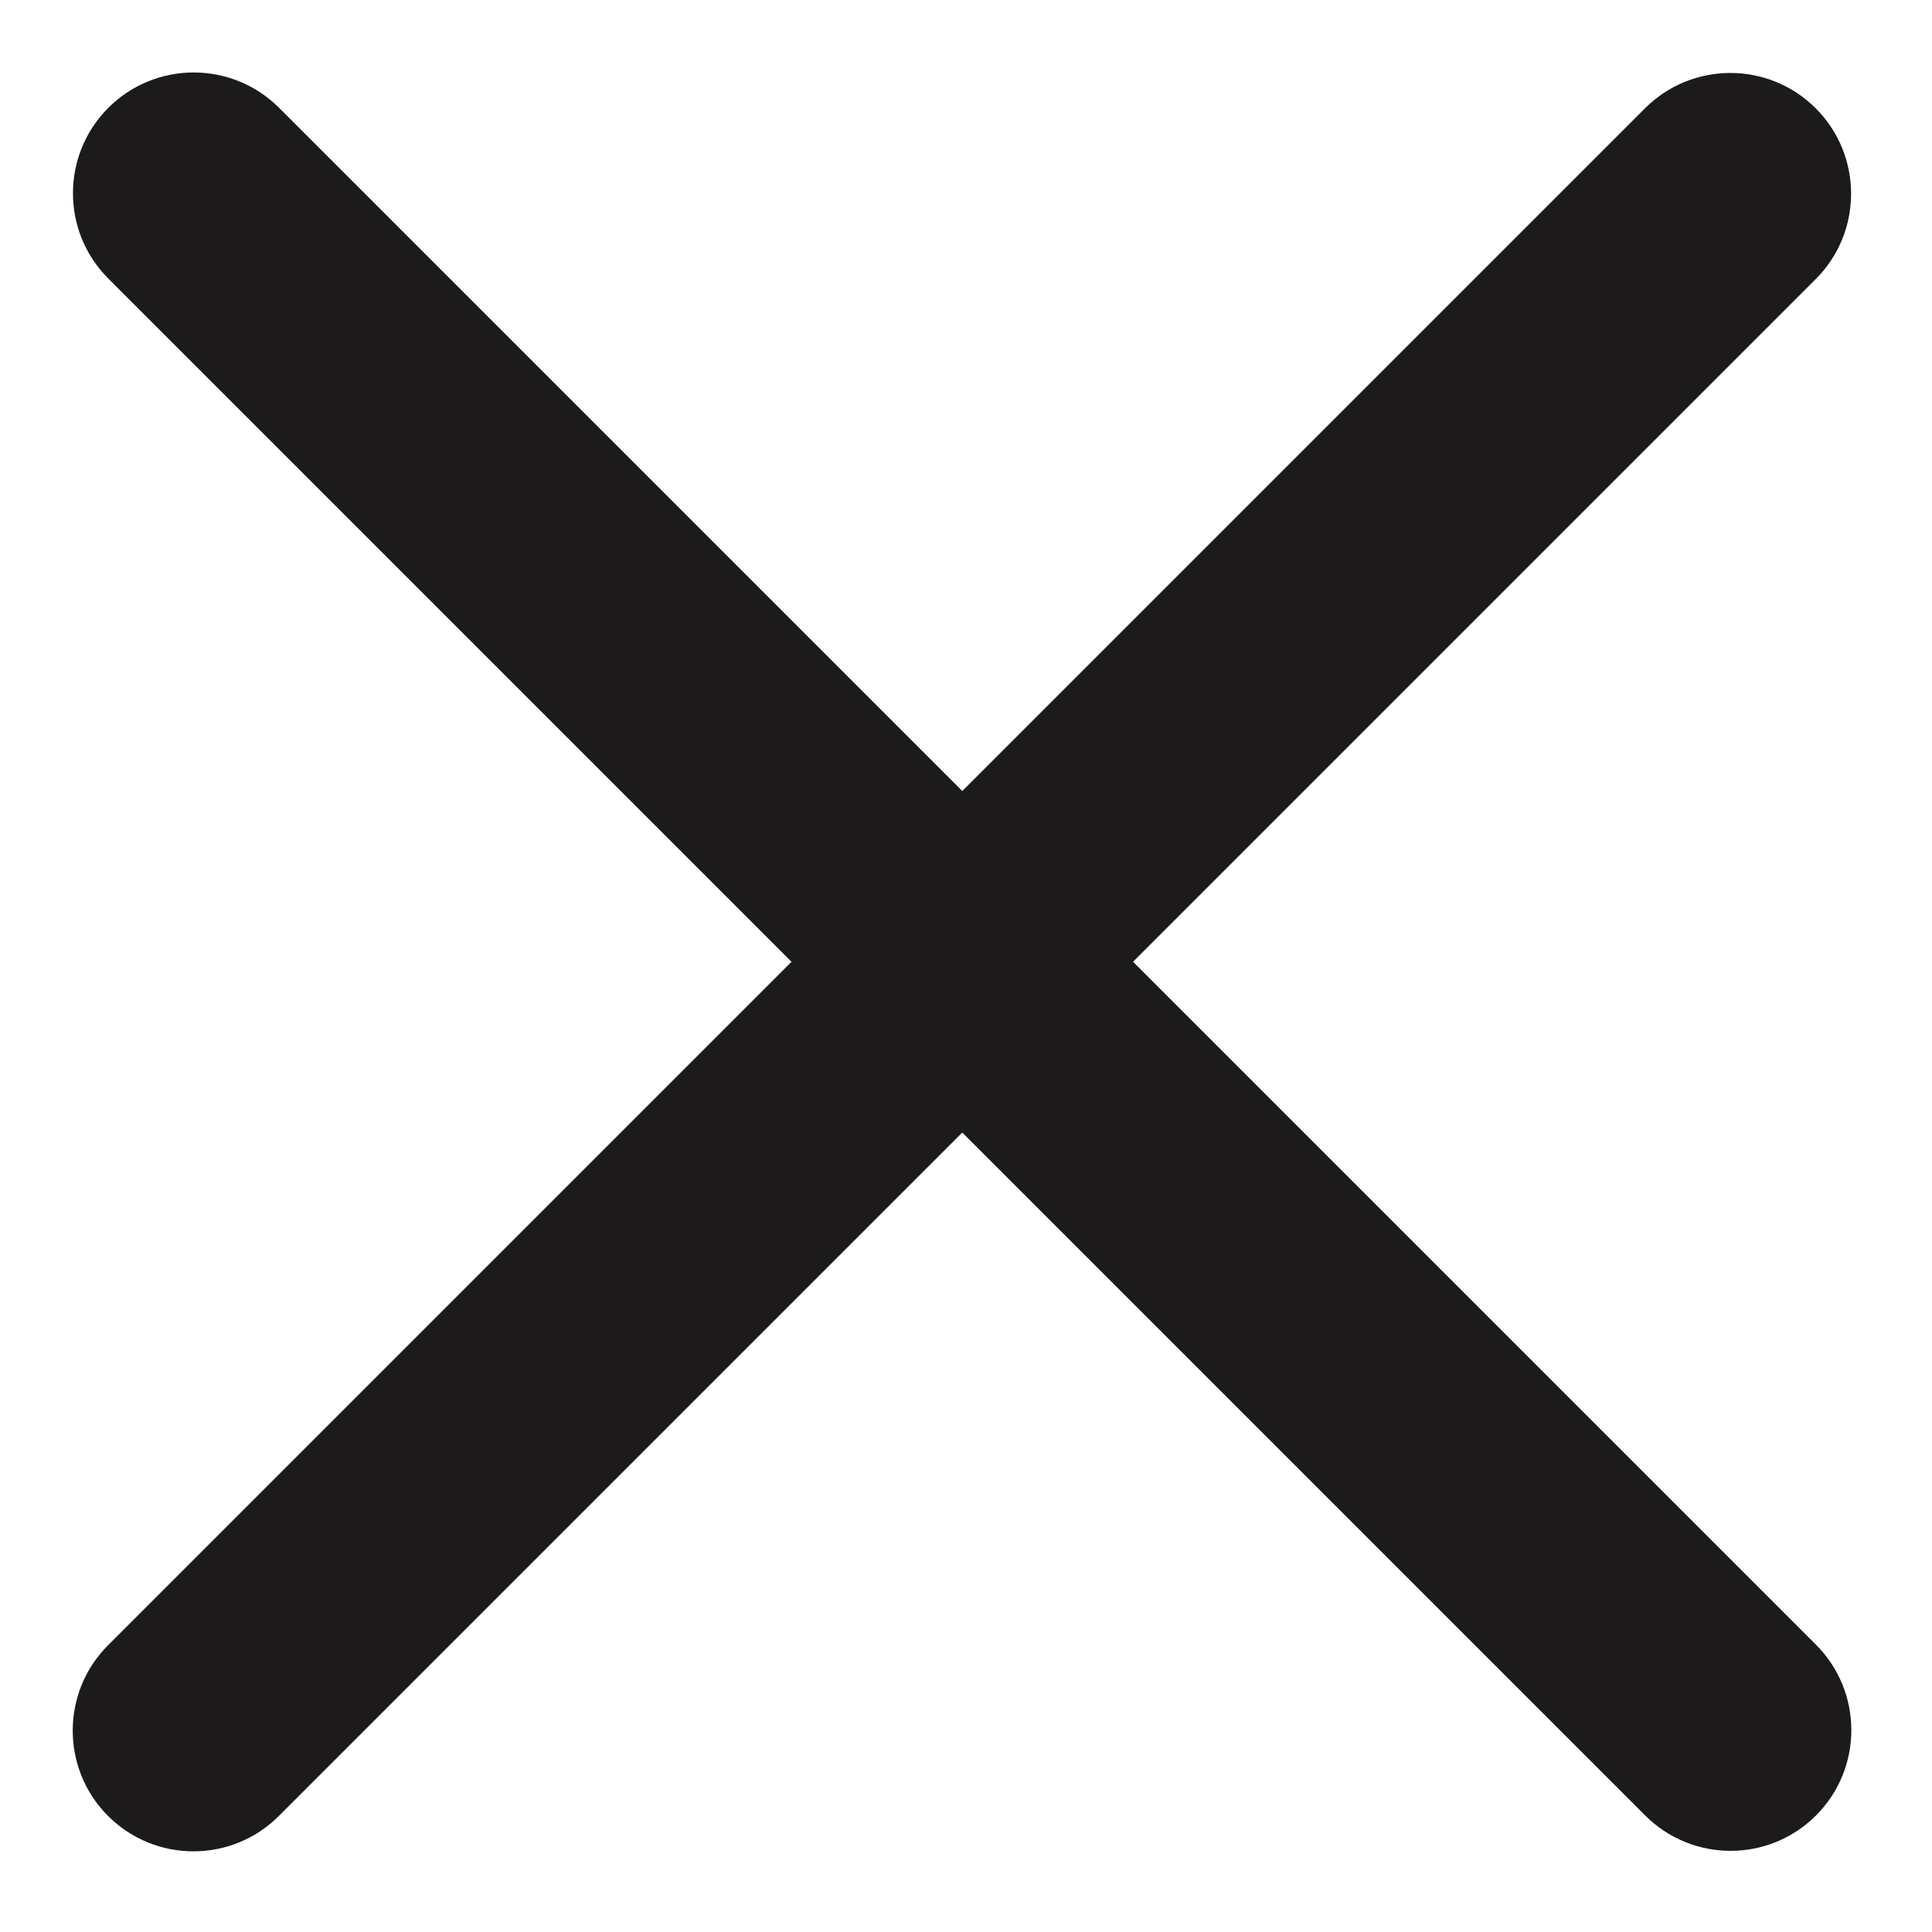
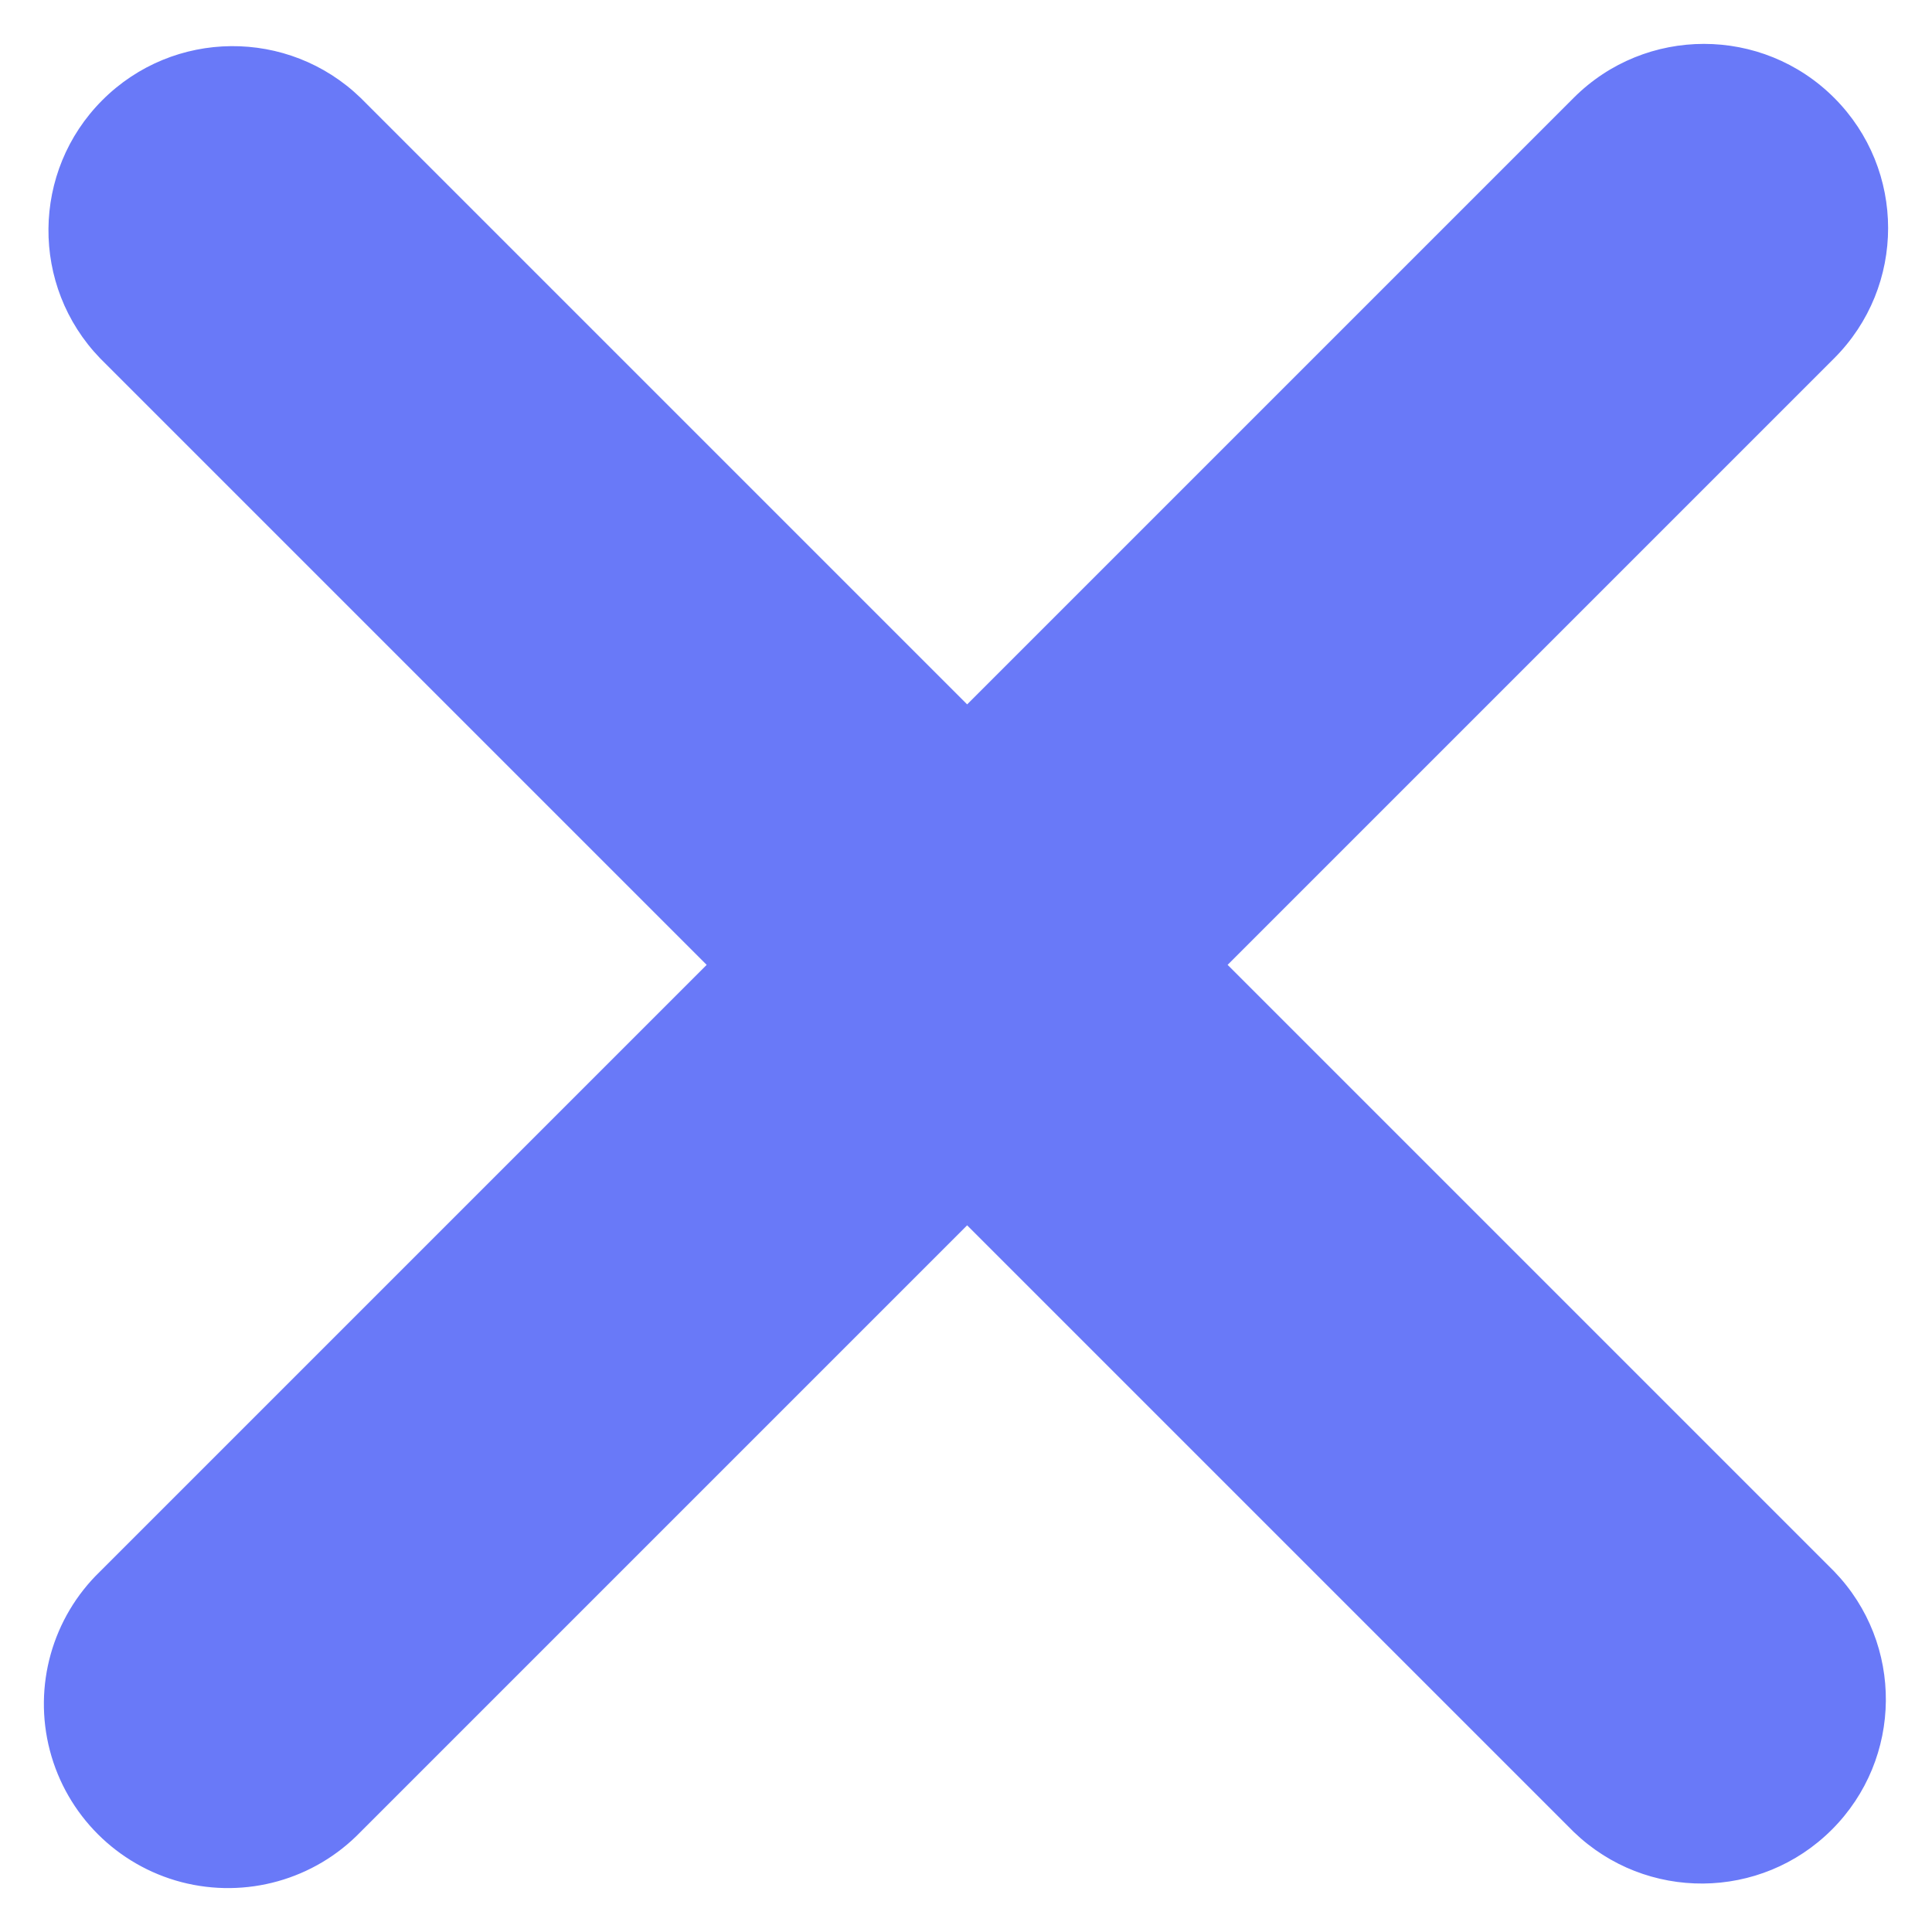
- <svg xmlns="http://www.w3.org/2000/svg" xmlns:xlink="http://www.w3.org/1999/xlink" width="16" height="16" viewBox="0 0 16 16" version="1.1">
-   <g id="Canvas" transform="translate(-4151 -3249)">
-     <g id="Group 2">
-       <g id="Rectangle 3 Copy 4">
-         <use xlink:href="#path0_fill" transform="matrix(0.707107 -0.707107 0.707107 0.707107 4151.19 3250.6)" fill="#1C1A1A" />
-       </g>
-       <g id="Rectangle 3 Copy 5">
-         <use xlink:href="#path0_fill" transform="matrix(0.707107 0.707107 -0.707107 0.707107 4165.33 3249.19)" fill="#1C1A1A" />
-       </g>
-     </g>
-   </g>
-   <defs>
-     <path id="path0_fill" fill-rule="evenodd" d="M 1.05228e-12 1C 1.0573e-12 0.448 0.448 -4.14016e-13 1 -4.14332e-13C 1.552 -4.14647e-13 2 0.448 2 1L 2 19C 2 19.552 1.552 20 1 20C 0.448 20 8.8359e-13 19.552 8.88611e-13 19L 1.05228e-12 1Z" />
-   </defs>
+ <svg xmlns="http://www.w3.org/2000/svg" width="22" height="22" viewBox="0 0 22 22" fill="none">
+   <path d="M20.886 1.114C20.067 0.295 18.739 0.295 17.92 1.114L11.013 8.021L4.106 1.114C3.283 0.319 1.975 0.331 1.166 1.14C0.357 1.949 0.346 3.257 1.14 4.08L8.047 10.987L1.14 17.894C0.595 18.42 0.376 19.2 0.568 19.934C0.76 20.667 1.333 21.24 2.066 21.432C2.8 21.623 3.58 21.405 4.106 20.86L11.013 13.953L17.92 20.86C18.743 21.654 20.051 21.643 20.86 20.834C21.669 20.025 21.681 18.717 20.886 17.894L13.979 10.987L20.886 4.08C21.705 3.261 21.705 1.933 20.886 1.114Z" fill="#6979F8" />
</svg>
